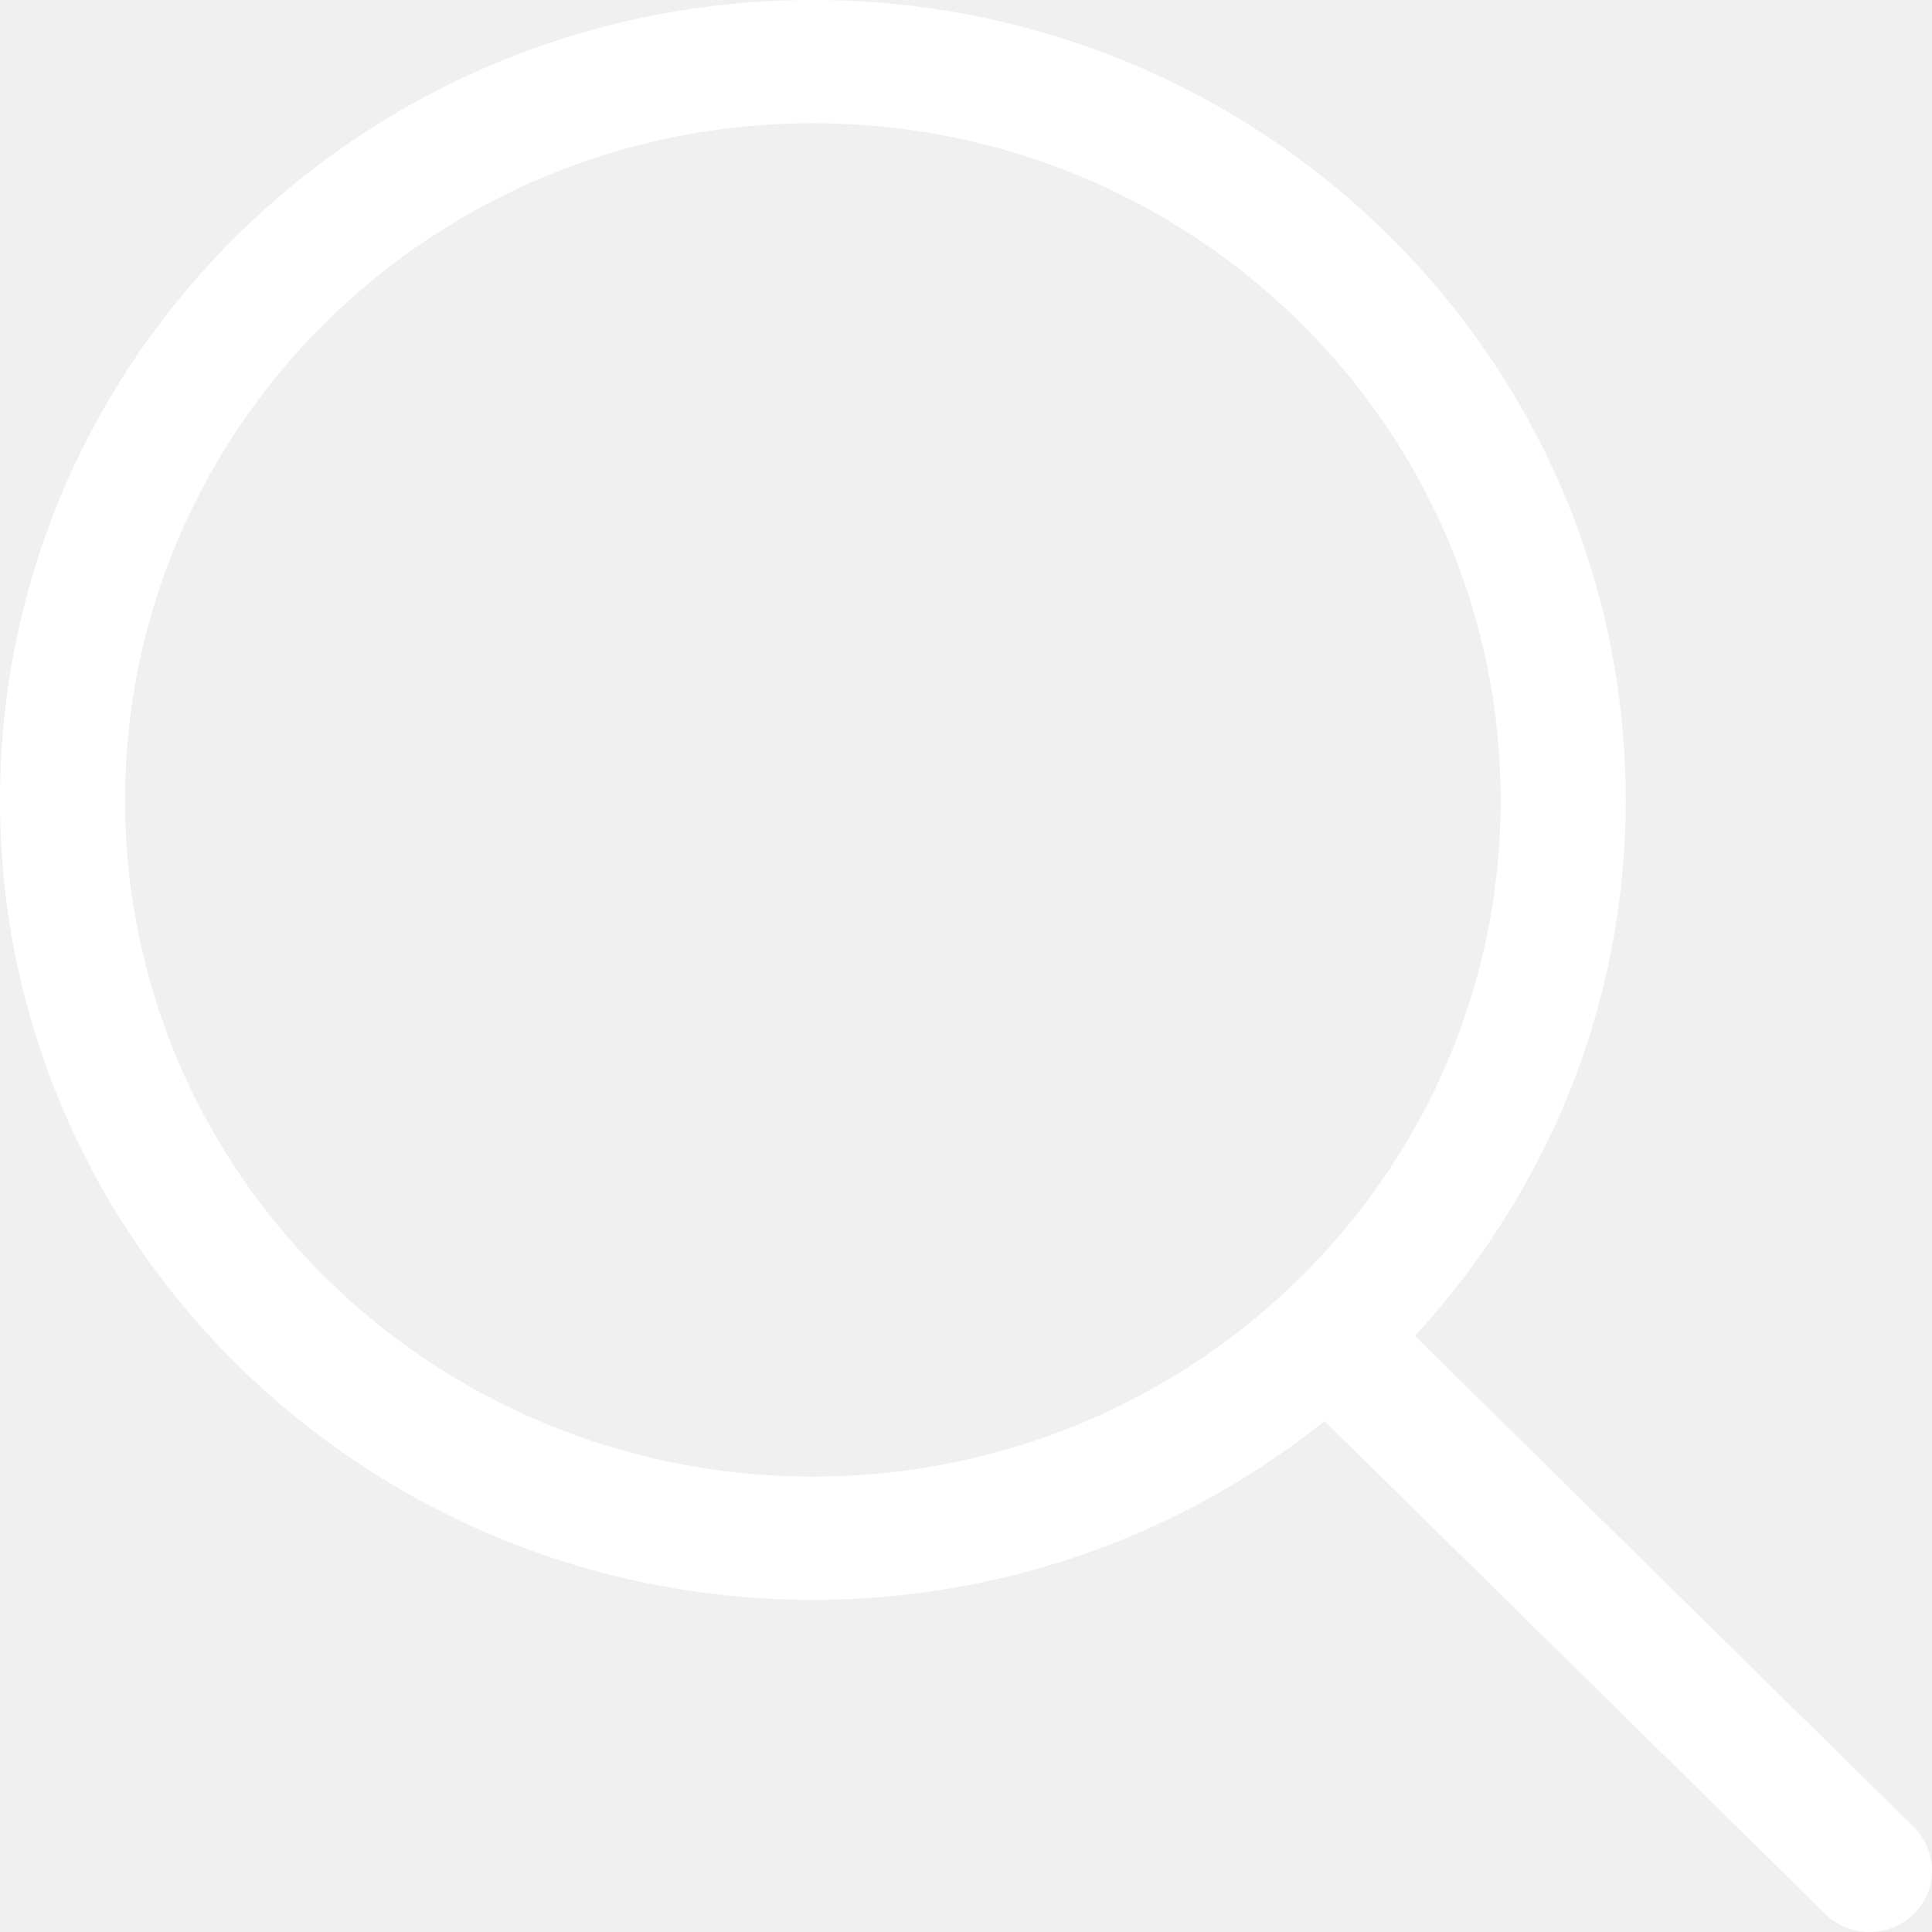
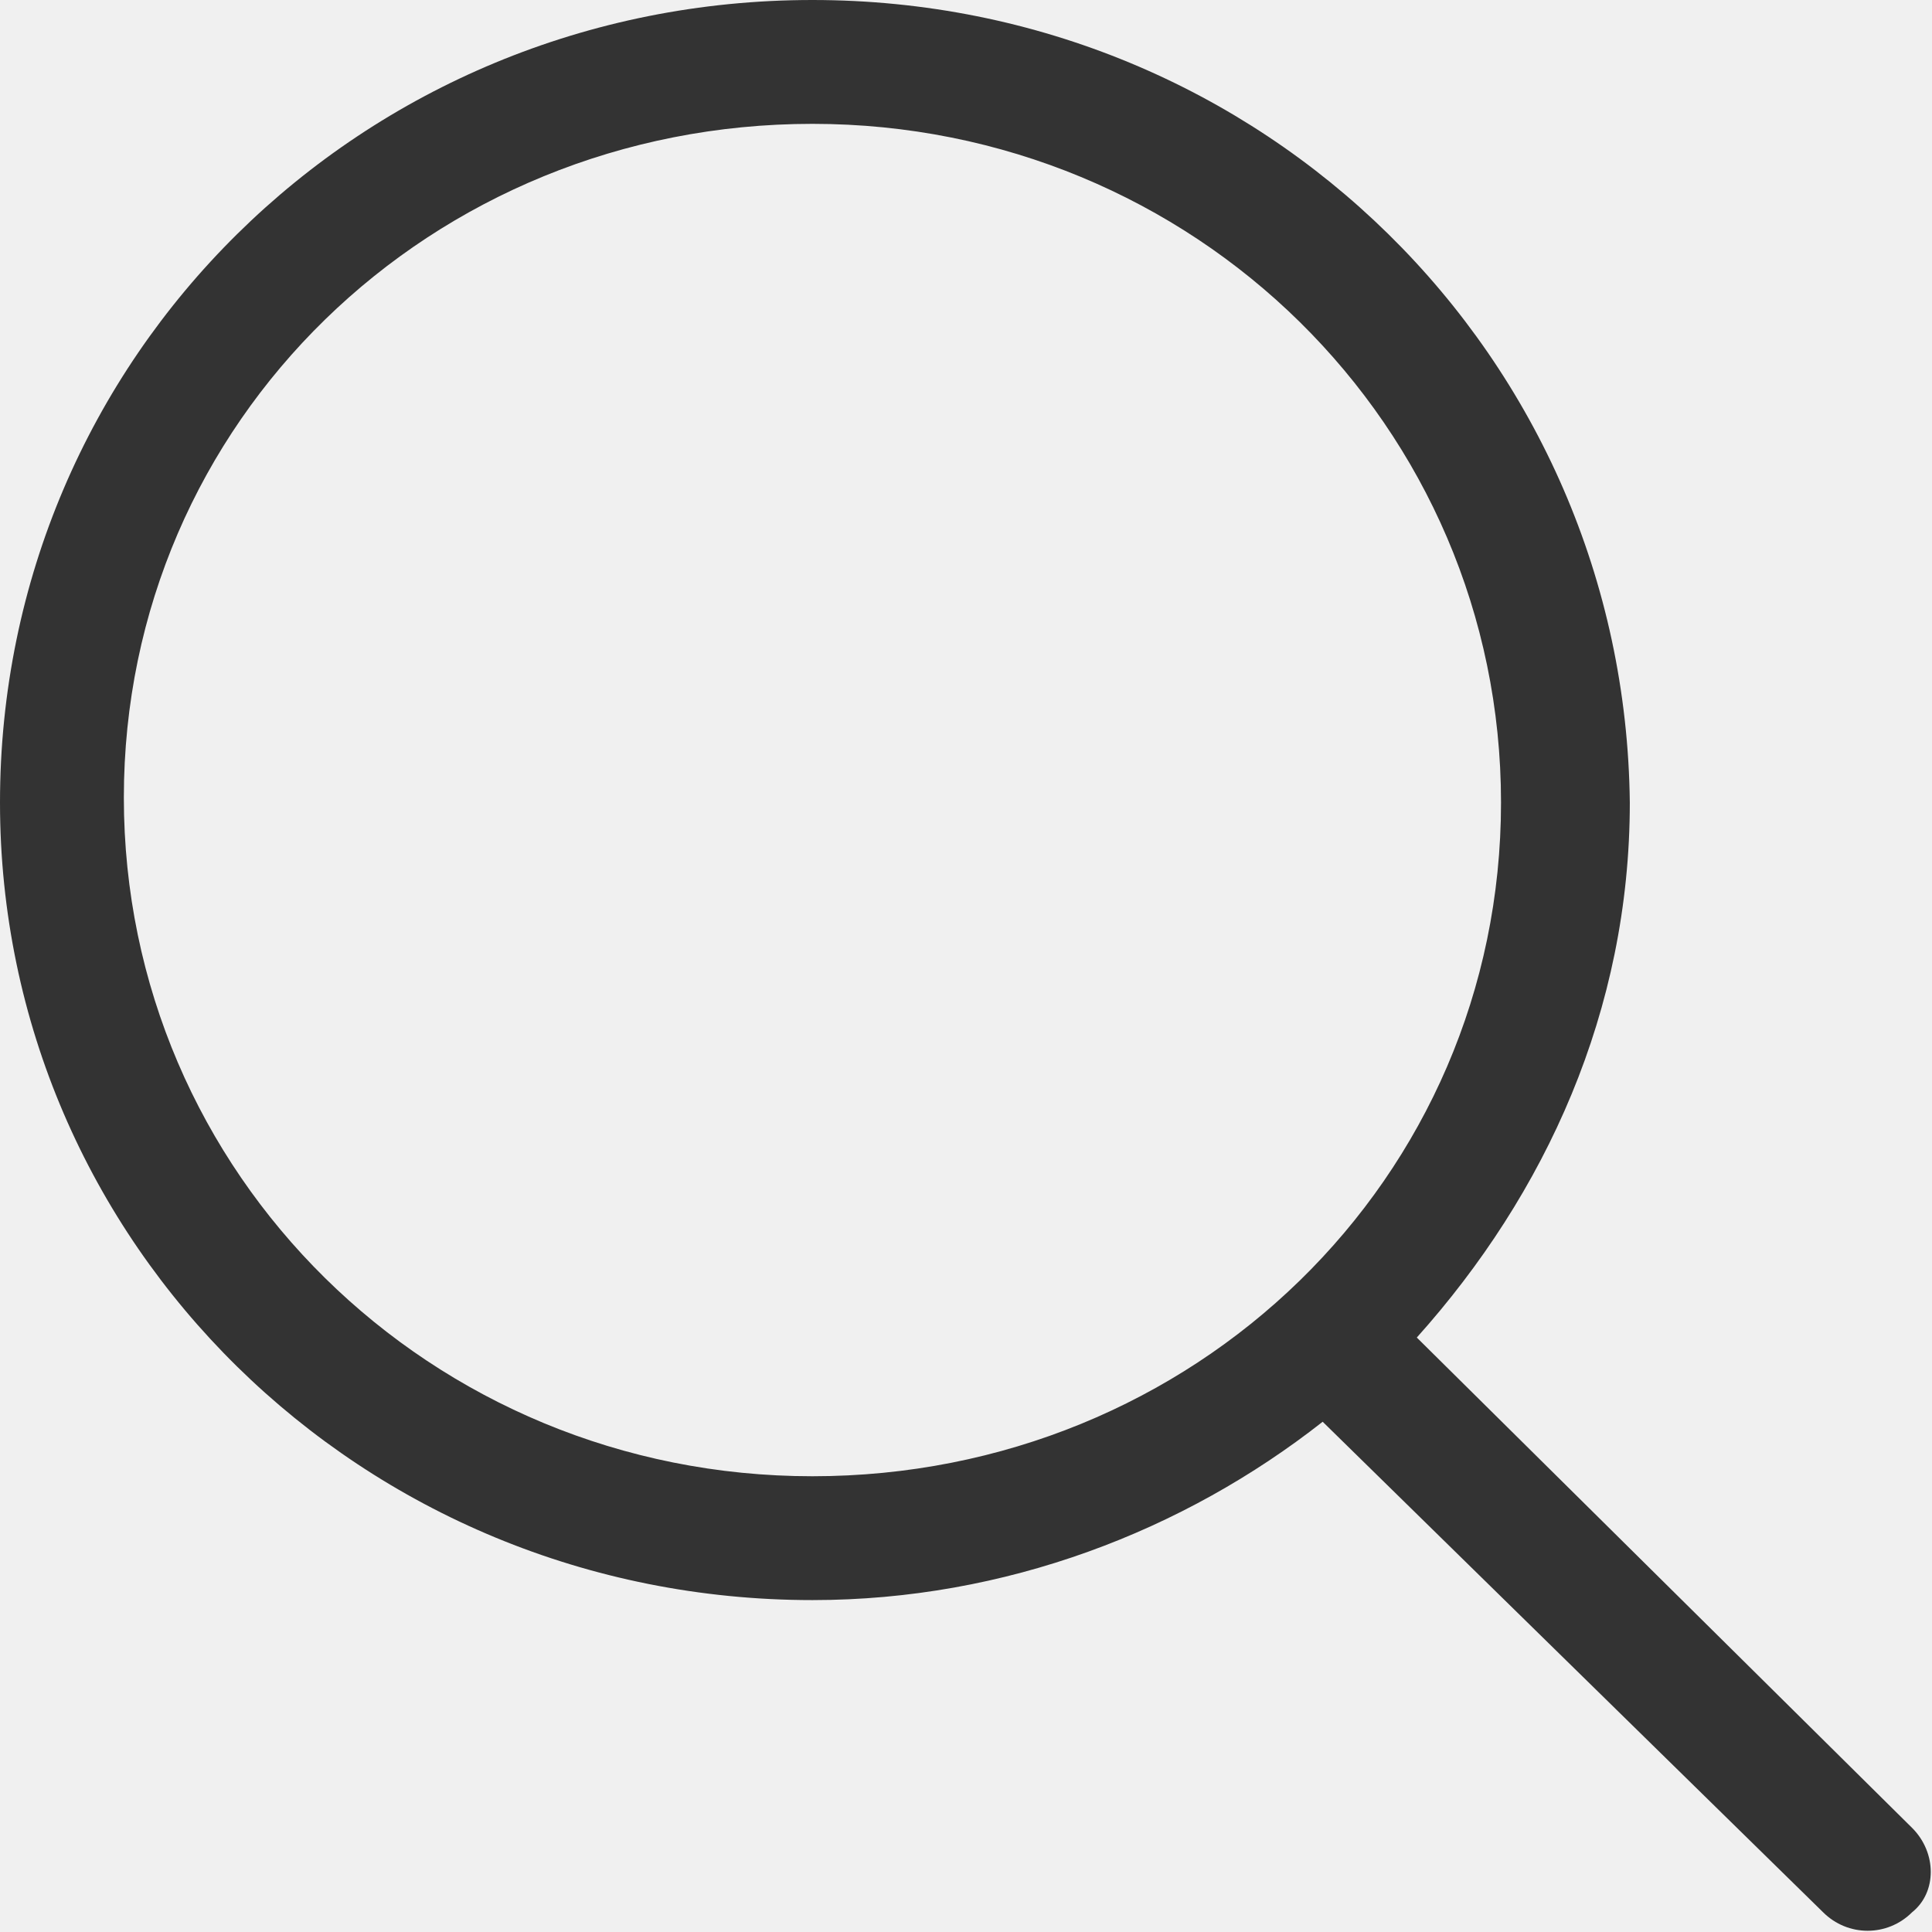
- <svg xmlns="http://www.w3.org/2000/svg" width="39px" height="39px" viewBox="0 0 39 39" version="1.1">
-   <defs />
-   <g id="Page-1" stroke="none" stroke-width="1" fill="none" fill-rule="evenodd">
-     <path d="M16.409,29.808 C8.741,29.808 2.525,23.7 2.525,16.153 C2.525,8.607 8.741,2.487 16.409,2.487 C24.077,2.487 30.294,8.607 30.294,16.153 C30.294,23.7 24.077,29.808 16.409,29.808 L16.409,29.808 Z M38.63,36.879 L28.561,26.967 C31.197,24.102 32.817,20.323 32.817,16.153 C32.817,7.229 25.471,0 16.409,0 C7.346,0 0,7.229 0,16.153 C0,25.065 7.346,32.295 16.409,32.295 C20.324,32.295 23.916,30.942 26.737,28.686 L36.845,38.634 C37.339,39.122 38.137,39.122 38.63,38.634 C39.123,38.159 39.123,37.366 38.63,36.879 L38.63,36.879 Z" id="Fill-19-Copy" fill="#FFFFFF" />
+ <svg xmlns="http://www.w3.org/2000/svg" version="1.1" id="Layer_1" x="0px" y="0px" viewBox="0 0 39 39" style="enable-background:new 0 0 39 39;" xml:space="preserve">
+   <style type="text/css">
+ 	.st0{fill:#333333;}
+ </style>
+   <g id="Page-1">
+     <path id="Fill-19-Copy" class="st0" d="M16.4,29.8c-7.7,0-13.9-6.1-13.9-13.7S8.7,2.5,16.4,2.5s13.9,6.1,13.9,13.7   S24.1,29.8,16.4,29.8L16.4,29.8z M38.6,36.9L28.6,27c2.6-2.9,4.3-6.6,4.3-10.8C32.8,7.2,25.5,0,16.4,0S0,7.2,0,16.2   c0,8.9,7.3,16.1,16.4,16.1c3.9,0,7.5-1.4,10.3-3.6l10.1,9.9c0.5,0.5,1.3,0.5,1.8,0C39.1,38.2,39.1,37.4,38.6,36.9L38.6,36.9z" />
  </g>
</svg>
